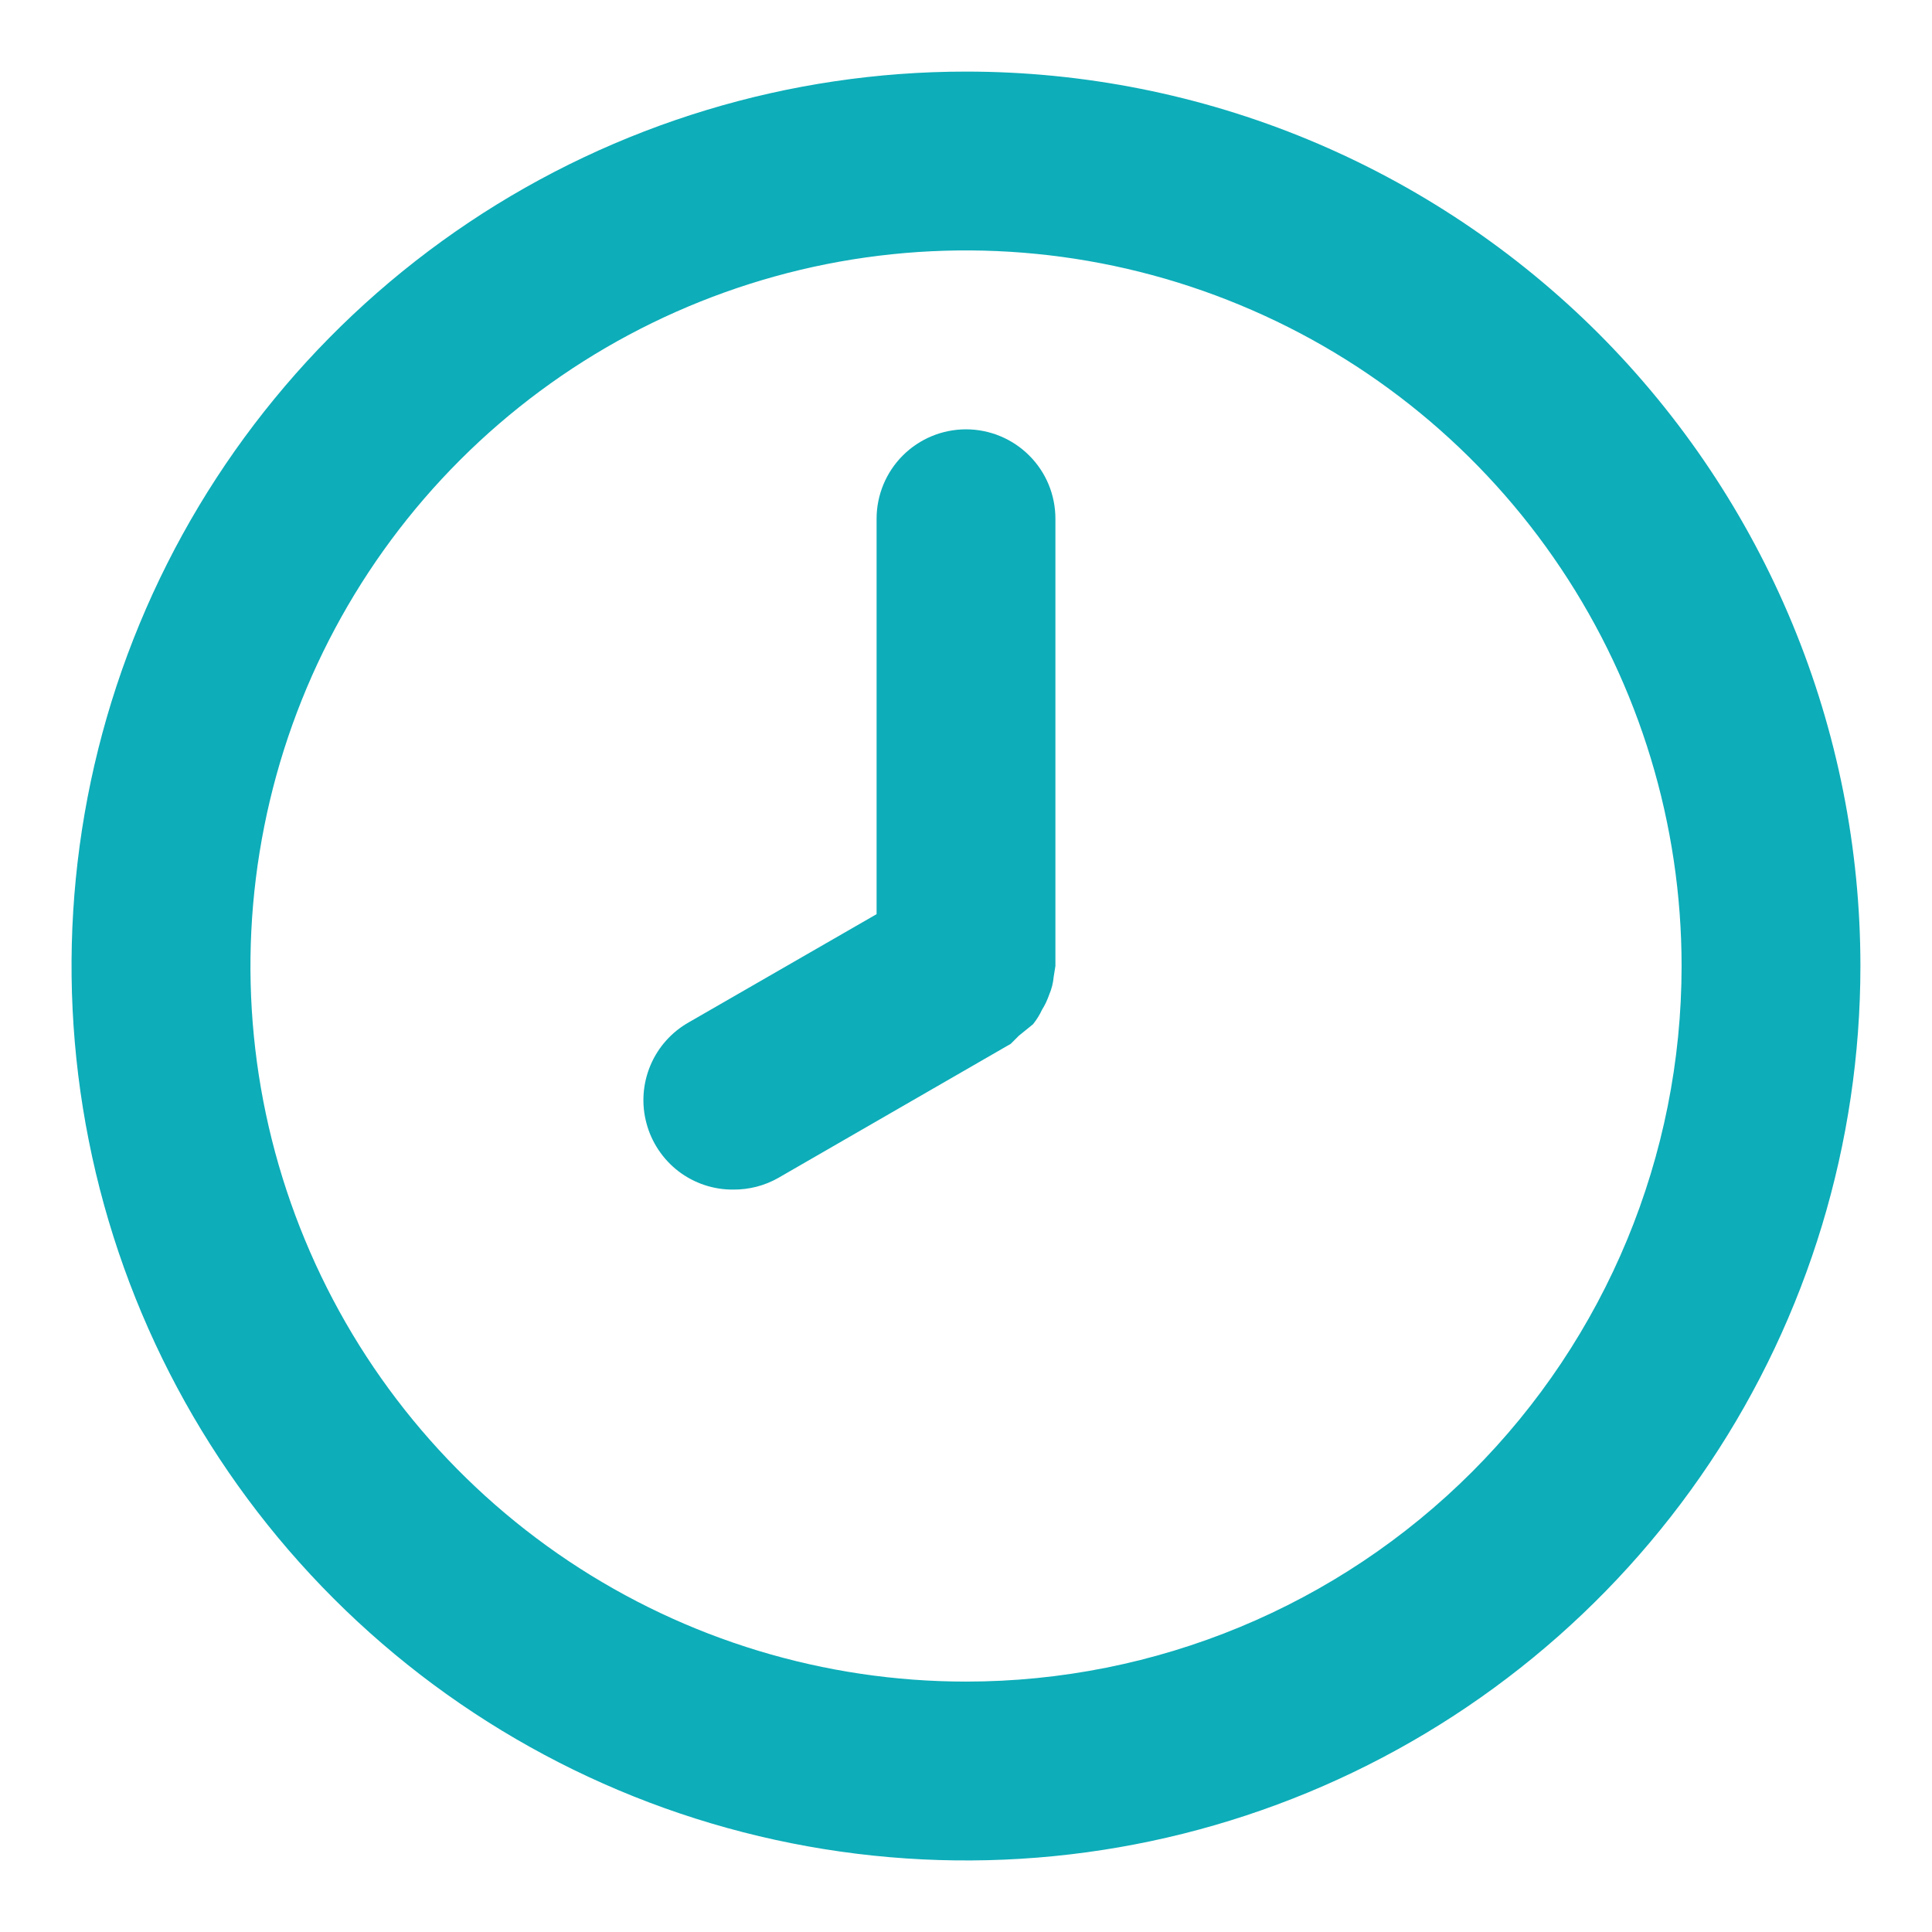
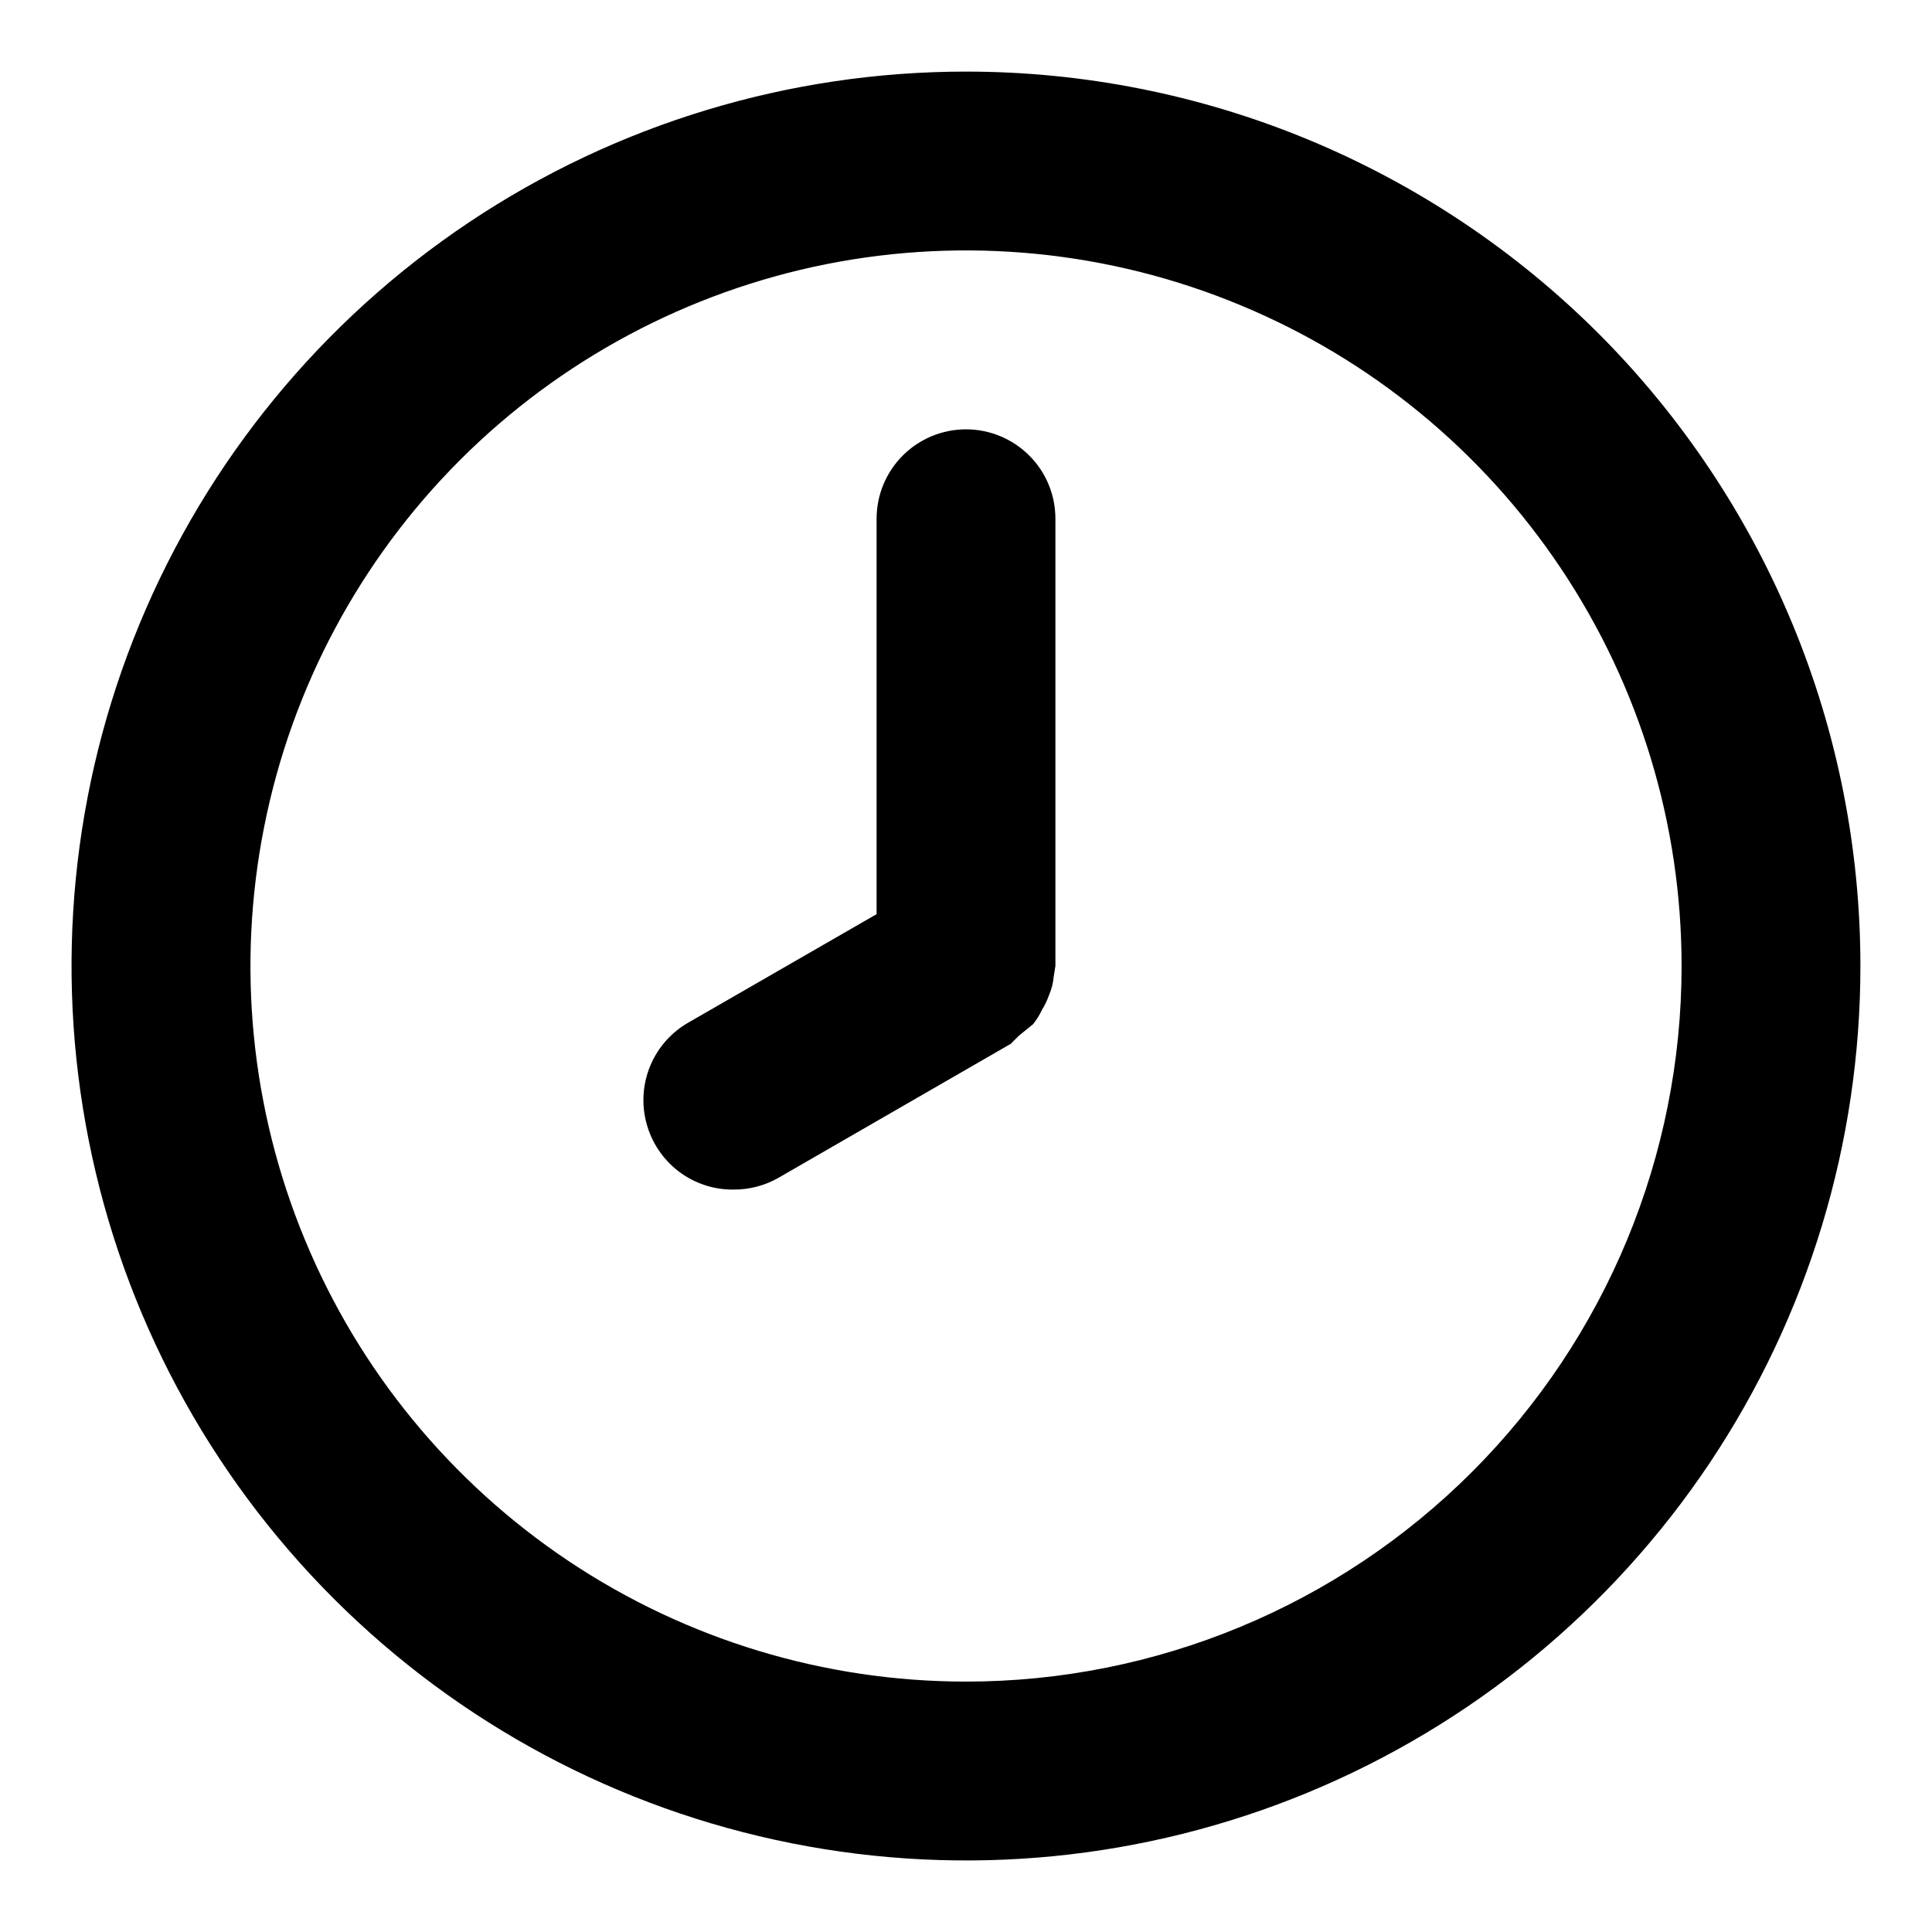
<svg xmlns="http://www.w3.org/2000/svg" width="18" height="18" viewBox="0 0 18 18" fill="none">
-   <path d="M9 0.667C7.352 0.667 5.741 1.155 4.37 2.071C3 2.987 1.932 4.288 1.301 5.811C0.67 7.334 0.505 9.009 0.827 10.626C1.148 12.242 1.942 13.727 3.108 14.893C4.273 16.058 5.758 16.852 7.374 17.173C8.991 17.495 10.666 17.33 12.189 16.699C13.712 16.068 15.013 15 15.929 13.63C16.845 12.259 17.333 10.648 17.333 9C17.333 7.906 17.118 6.822 16.699 5.811C16.28 4.8 15.666 3.881 14.893 3.107C14.119 2.334 13.2 1.72 12.189 1.301C11.178 0.882 10.094 0.667 9 0.667ZM9 15.667C7.682 15.667 6.393 15.276 5.296 14.543C4.2 13.81 3.345 12.769 2.841 11.551C2.336 10.333 2.204 8.993 2.462 7.699C2.719 6.406 3.354 5.218 4.286 4.286C5.218 3.354 6.406 2.719 7.699 2.461C8.993 2.204 10.333 2.336 11.551 2.841C12.77 3.345 13.811 4.2 14.543 5.296C15.276 6.392 15.667 7.681 15.667 9C15.667 10.768 14.964 12.464 13.714 13.714C12.464 14.964 10.768 15.667 9 15.667ZM9 4C8.779 4 8.567 4.088 8.411 4.244C8.255 4.4 8.167 4.612 8.167 4.833V8.517L6.417 9.525C6.256 9.616 6.13 9.758 6.059 9.928C5.988 10.098 5.975 10.287 6.023 10.465C6.07 10.643 6.176 10.801 6.322 10.913C6.469 11.025 6.649 11.085 6.833 11.083C6.979 11.084 7.123 11.047 7.25 10.975L9.417 9.725L9.492 9.65L9.625 9.542C9.658 9.5 9.686 9.456 9.708 9.408C9.736 9.364 9.758 9.316 9.775 9.267C9.798 9.214 9.812 9.157 9.817 9.1L9.833 9V4.833C9.833 4.612 9.746 4.4 9.589 4.244C9.433 4.088 9.221 4 9 4Z" fill="#0DADB9" />
+   <path d="M9 0.667C7.352 0.667 5.741 1.155 4.37 2.071C3 2.987 1.932 4.288 1.301 5.811C0.67 7.334 0.505 9.009 0.827 10.626C1.148 12.242 1.942 13.727 3.108 14.893C4.273 16.058 5.758 16.852 7.374 17.173C8.991 17.495 10.666 17.33 12.189 16.699C13.712 16.068 15.013 15 15.929 13.63C16.845 12.259 17.333 10.648 17.333 9C17.333 7.906 17.118 6.822 16.699 5.811C16.28 4.8 15.666 3.881 14.893 3.107C14.119 2.334 13.2 1.72 12.189 1.301C11.178 0.882 10.094 0.667 9 0.667ZM9 15.667C7.682 15.667 6.393 15.276 5.296 14.543C4.2 13.81 3.345 12.769 2.841 11.551C2.336 10.333 2.204 8.993 2.462 7.699C2.719 6.406 3.354 5.218 4.286 4.286C5.218 3.354 6.406 2.719 7.699 2.461C8.993 2.204 10.333 2.336 11.551 2.841C12.77 3.345 13.811 4.2 14.543 5.296C15.276 6.392 15.667 7.681 15.667 9C15.667 10.768 14.964 12.464 13.714 13.714C12.464 14.964 10.768 15.667 9 15.667ZM9 4C8.779 4 8.567 4.088 8.411 4.244C8.255 4.4 8.167 4.612 8.167 4.833V8.517L6.417 9.525C6.256 9.616 6.13 9.758 6.059 9.928C5.988 10.098 5.975 10.287 6.023 10.465C6.07 10.643 6.176 10.801 6.322 10.913C6.469 11.025 6.649 11.085 6.833 11.083C6.979 11.084 7.123 11.047 7.25 10.975L9.417 9.725L9.492 9.65L9.625 9.542C9.658 9.5 9.686 9.456 9.708 9.408C9.736 9.364 9.758 9.316 9.775 9.267C9.798 9.214 9.812 9.157 9.817 9.1L9.833 9V4.833C9.833 4.612 9.746 4.4 9.589 4.244C9.433 4.088 9.221 4 9 4Z" fill="currentColor" />
</svg>
